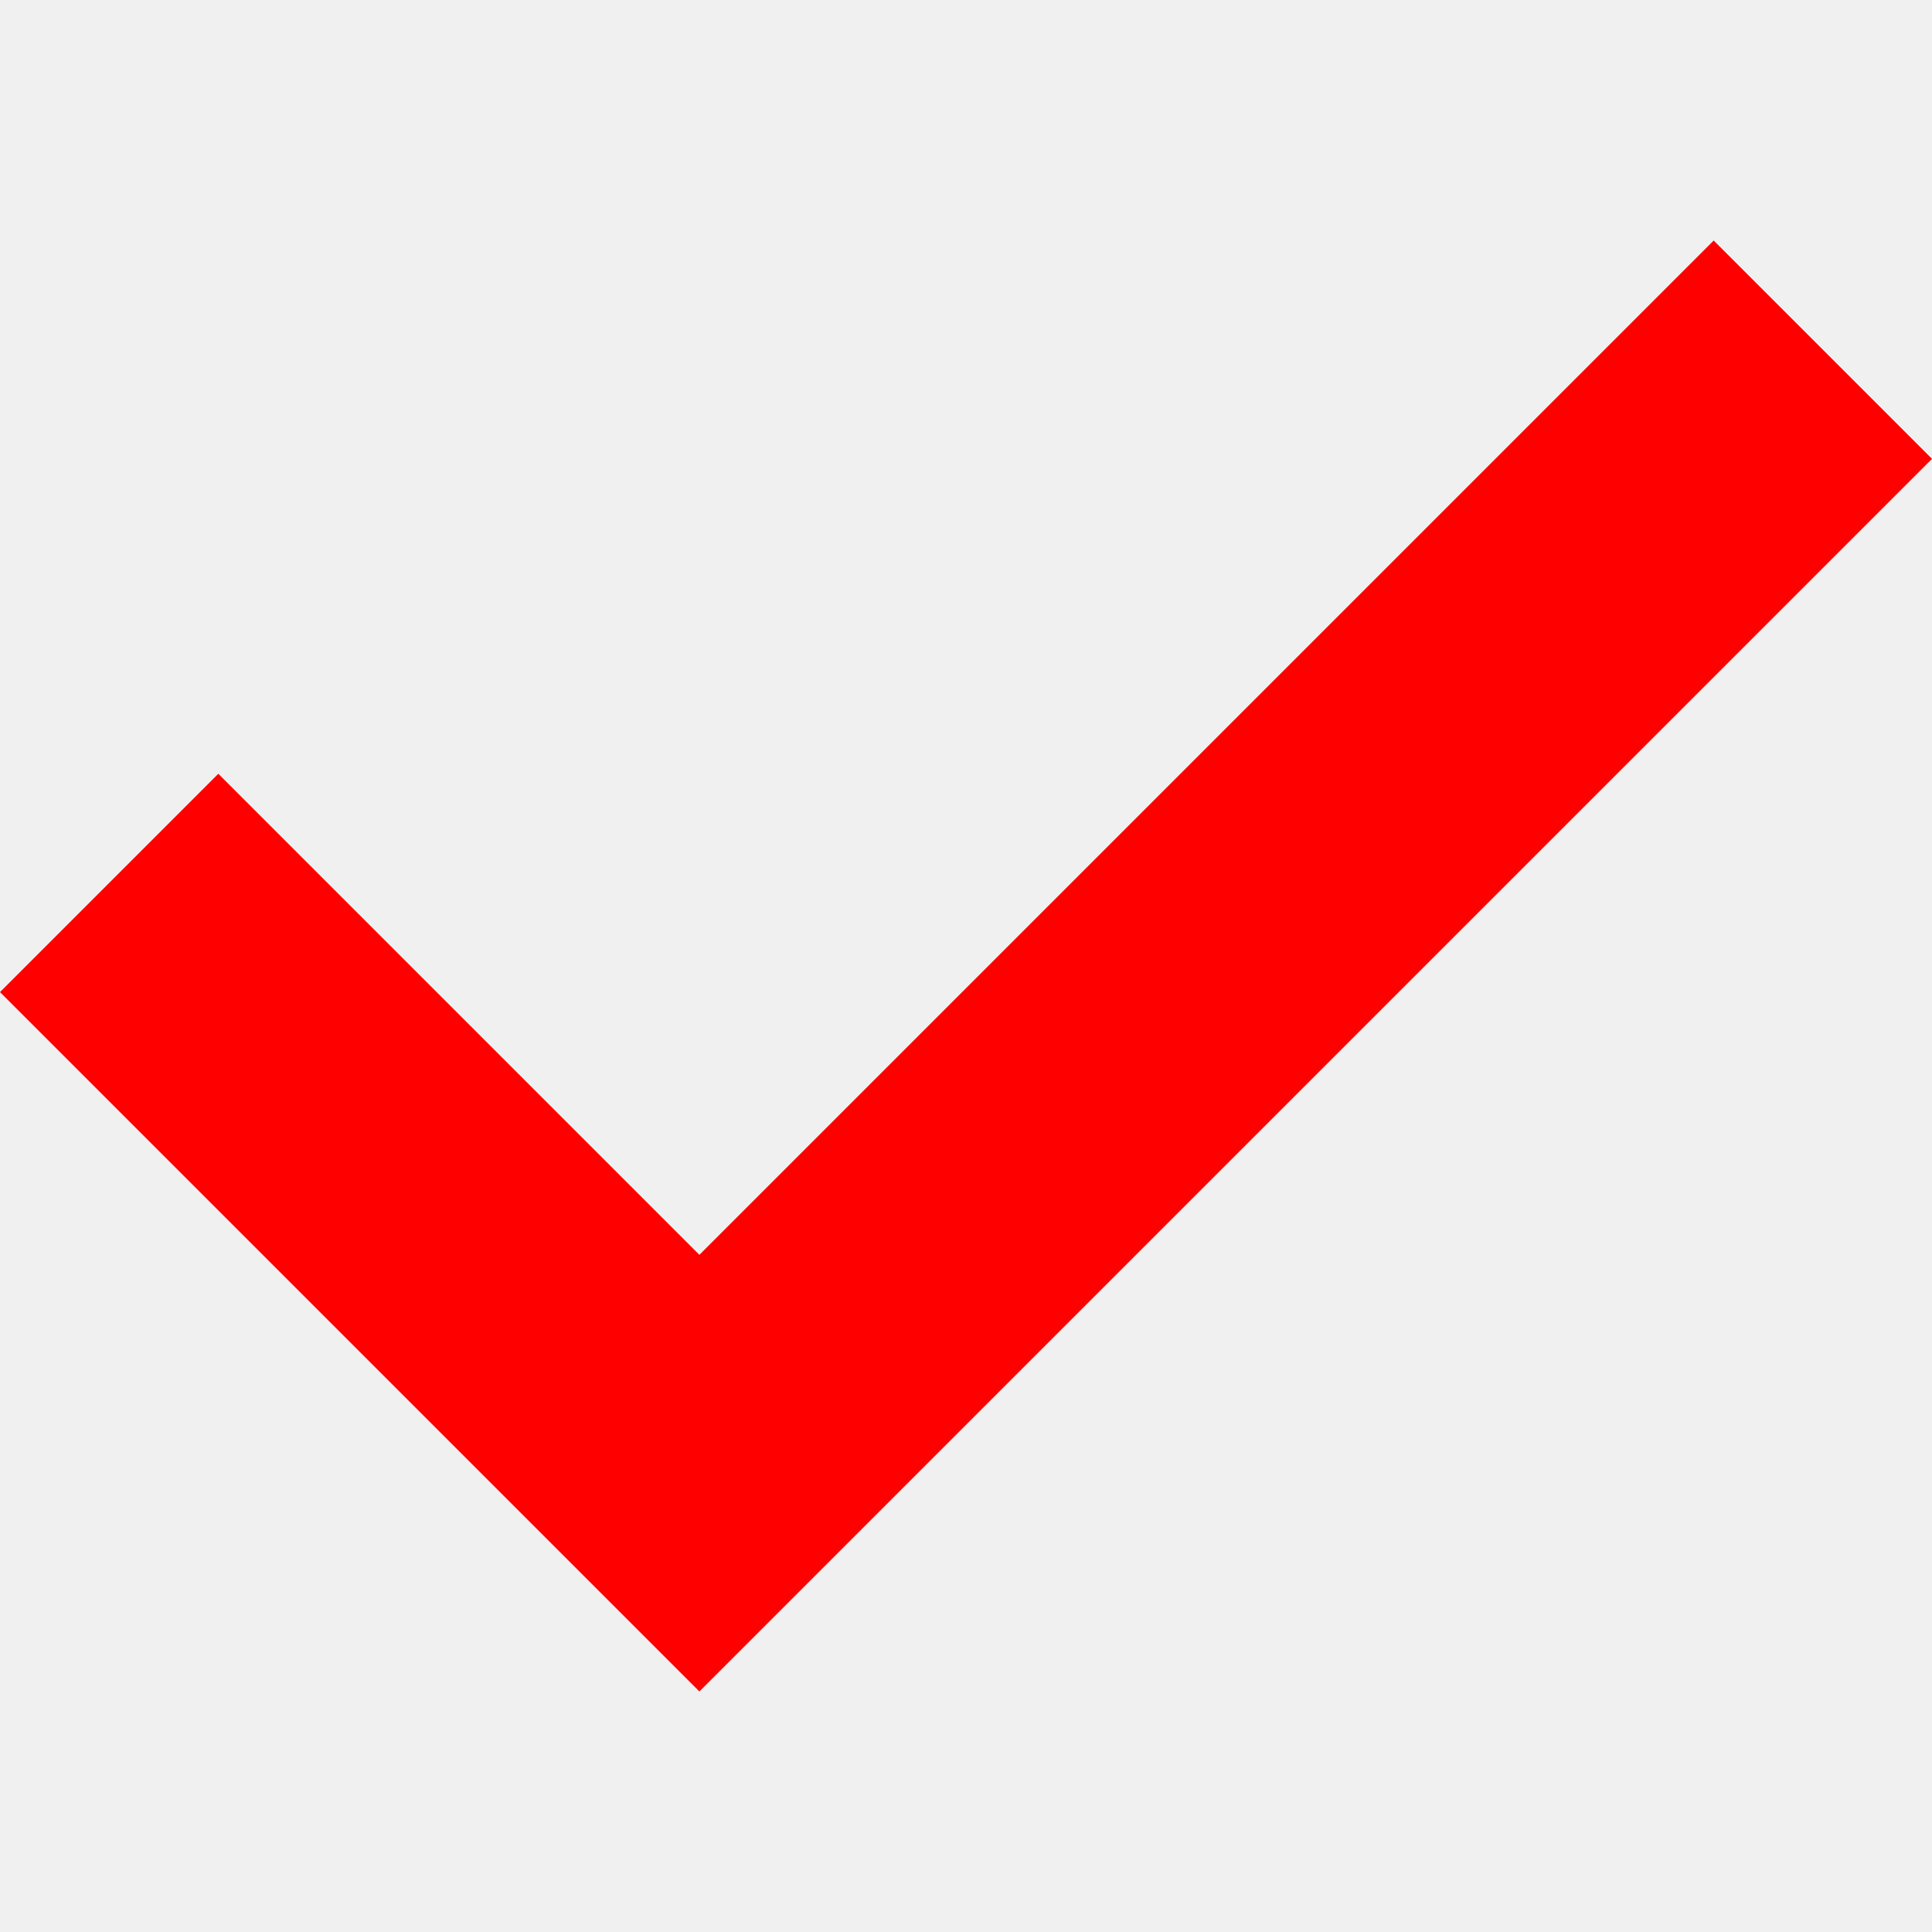
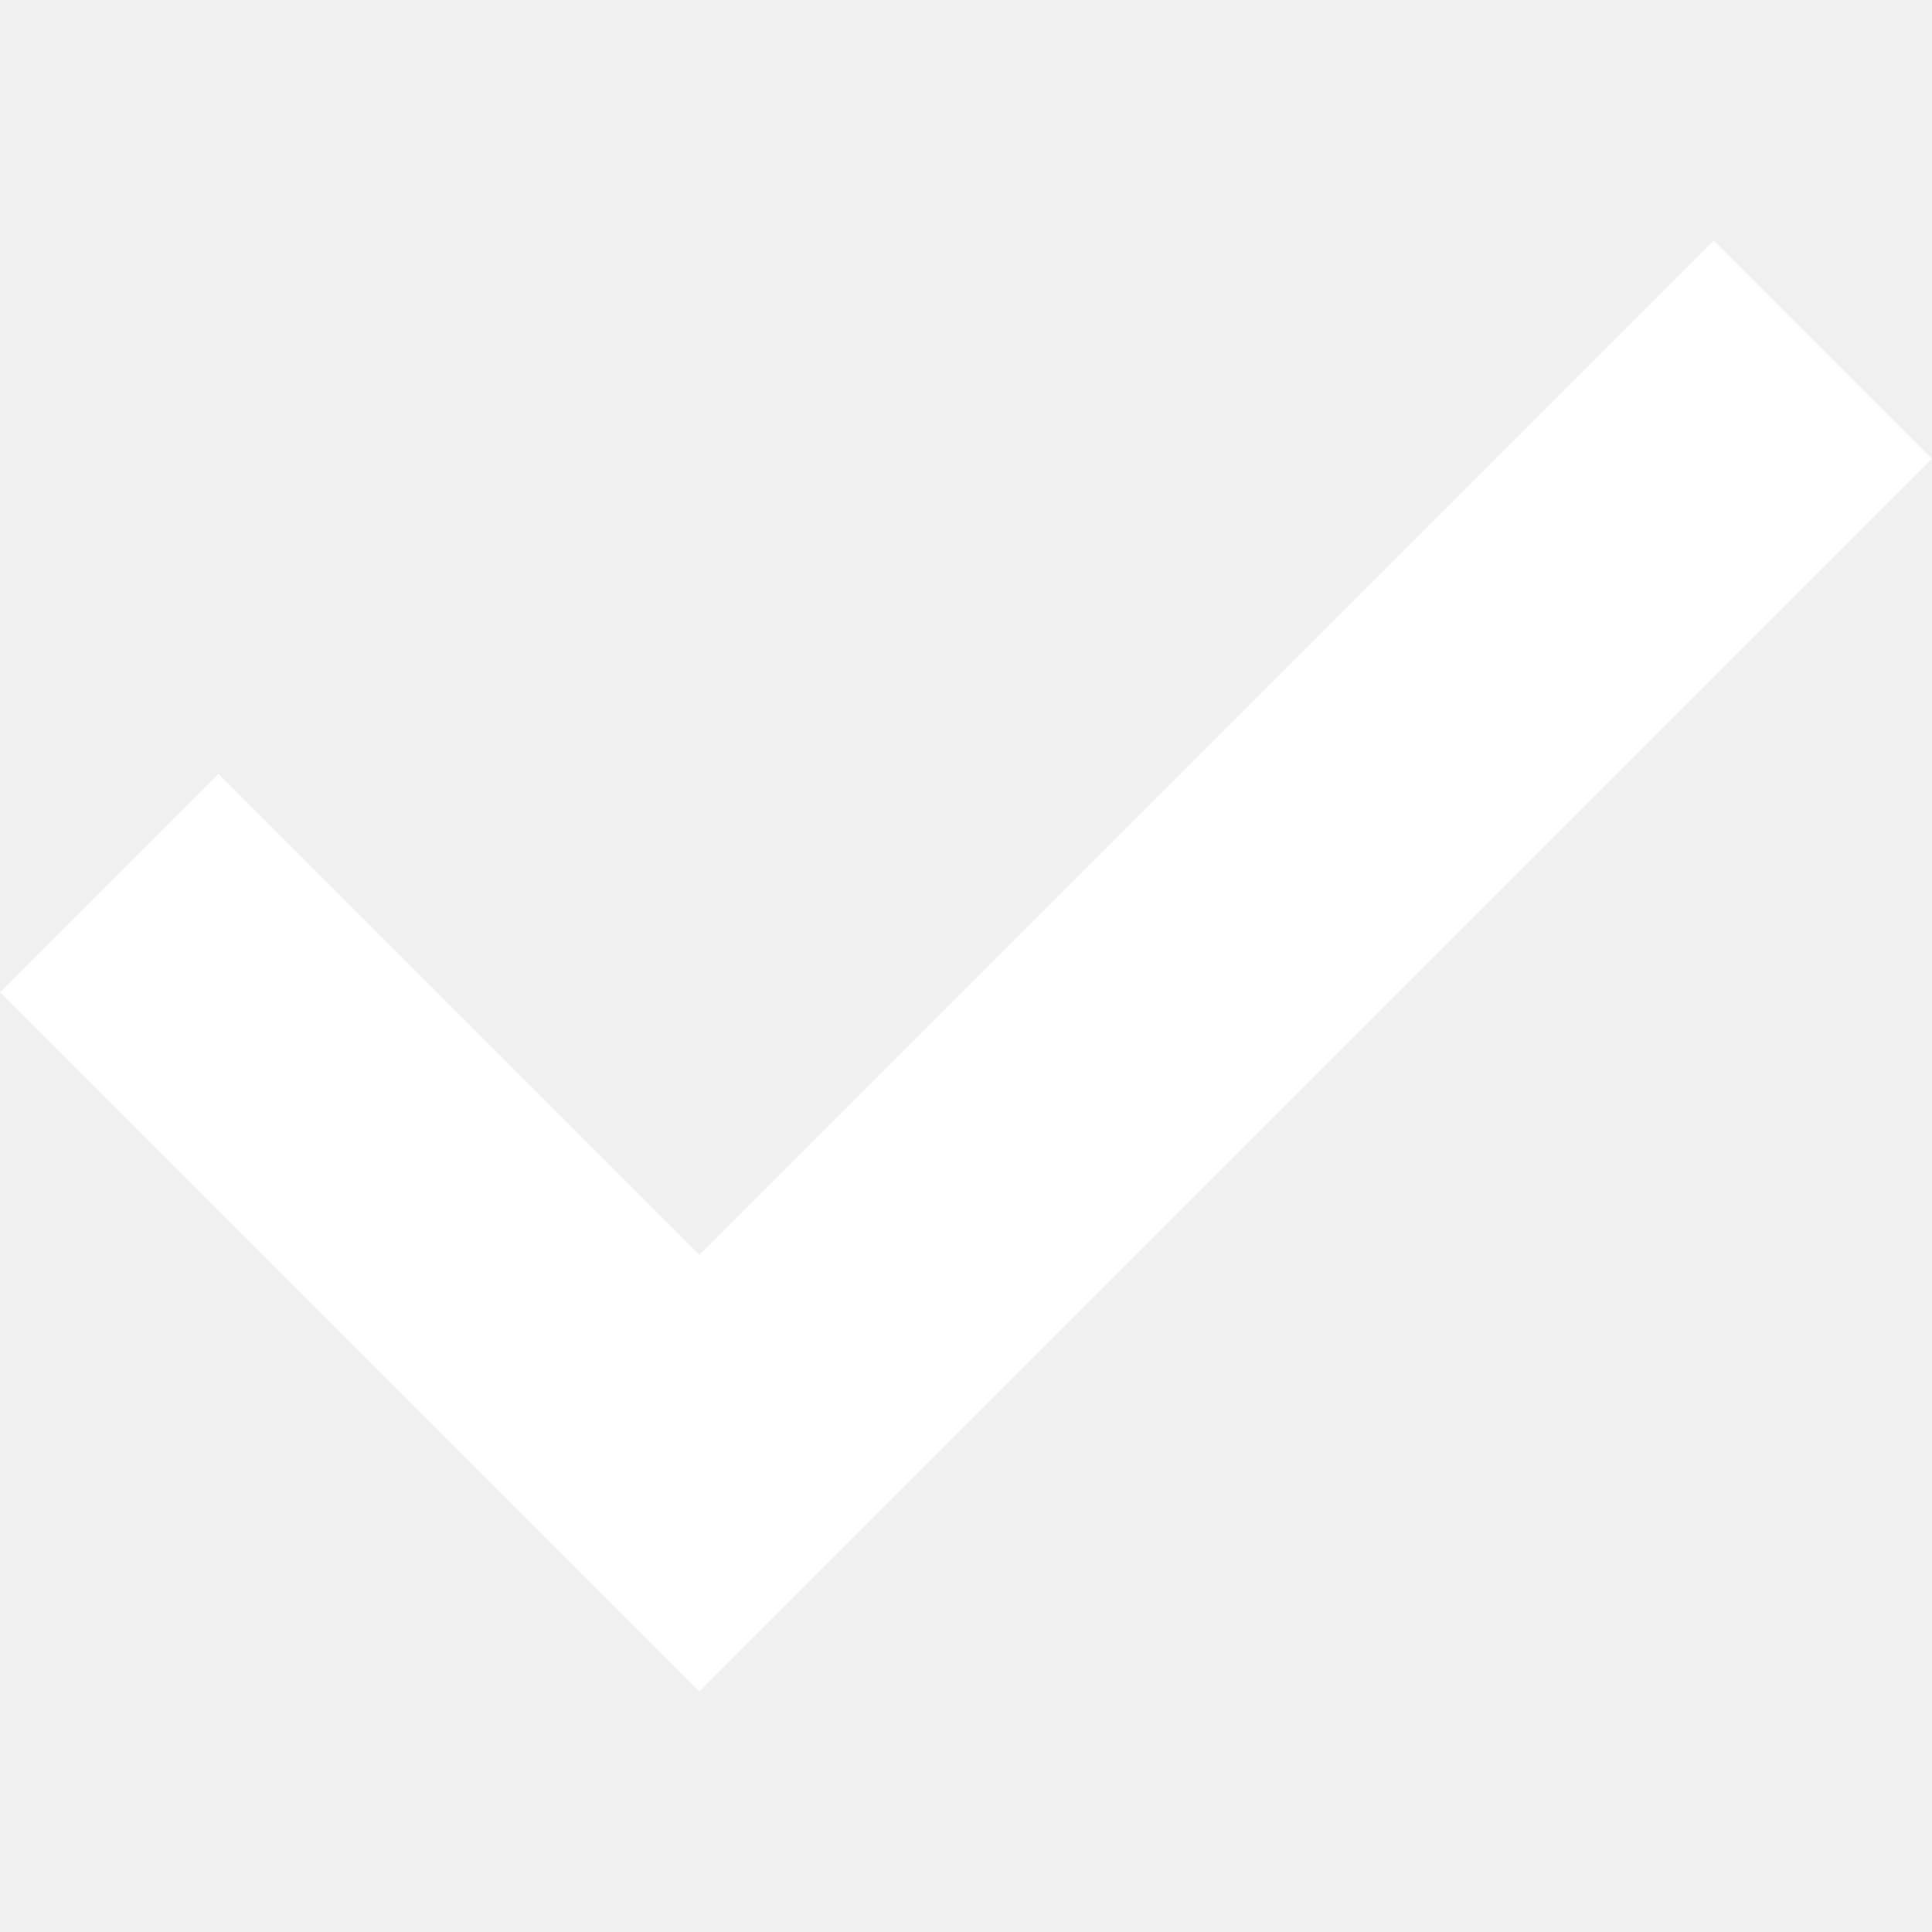
<svg xmlns="http://www.w3.org/2000/svg" class="icon" width="16px" height="16px" viewBox="0 0 1024 1024" version="1.1">
-   <path d="M908.288 127.488l-537.6 537.6-254.976-254.976L0 525.824l254.976 254.976 115.712 115.712L486.4 780.8l537.6-537.6z" fill="#ff0000" p-id="2923" />
+   <path d="M908.288 127.488l-537.6 537.6-254.976-254.976L0 525.824l254.976 254.976 115.712 115.712L486.4 780.8l537.6-537.6z" fill="#fff" p-id="2923" />
</svg>
